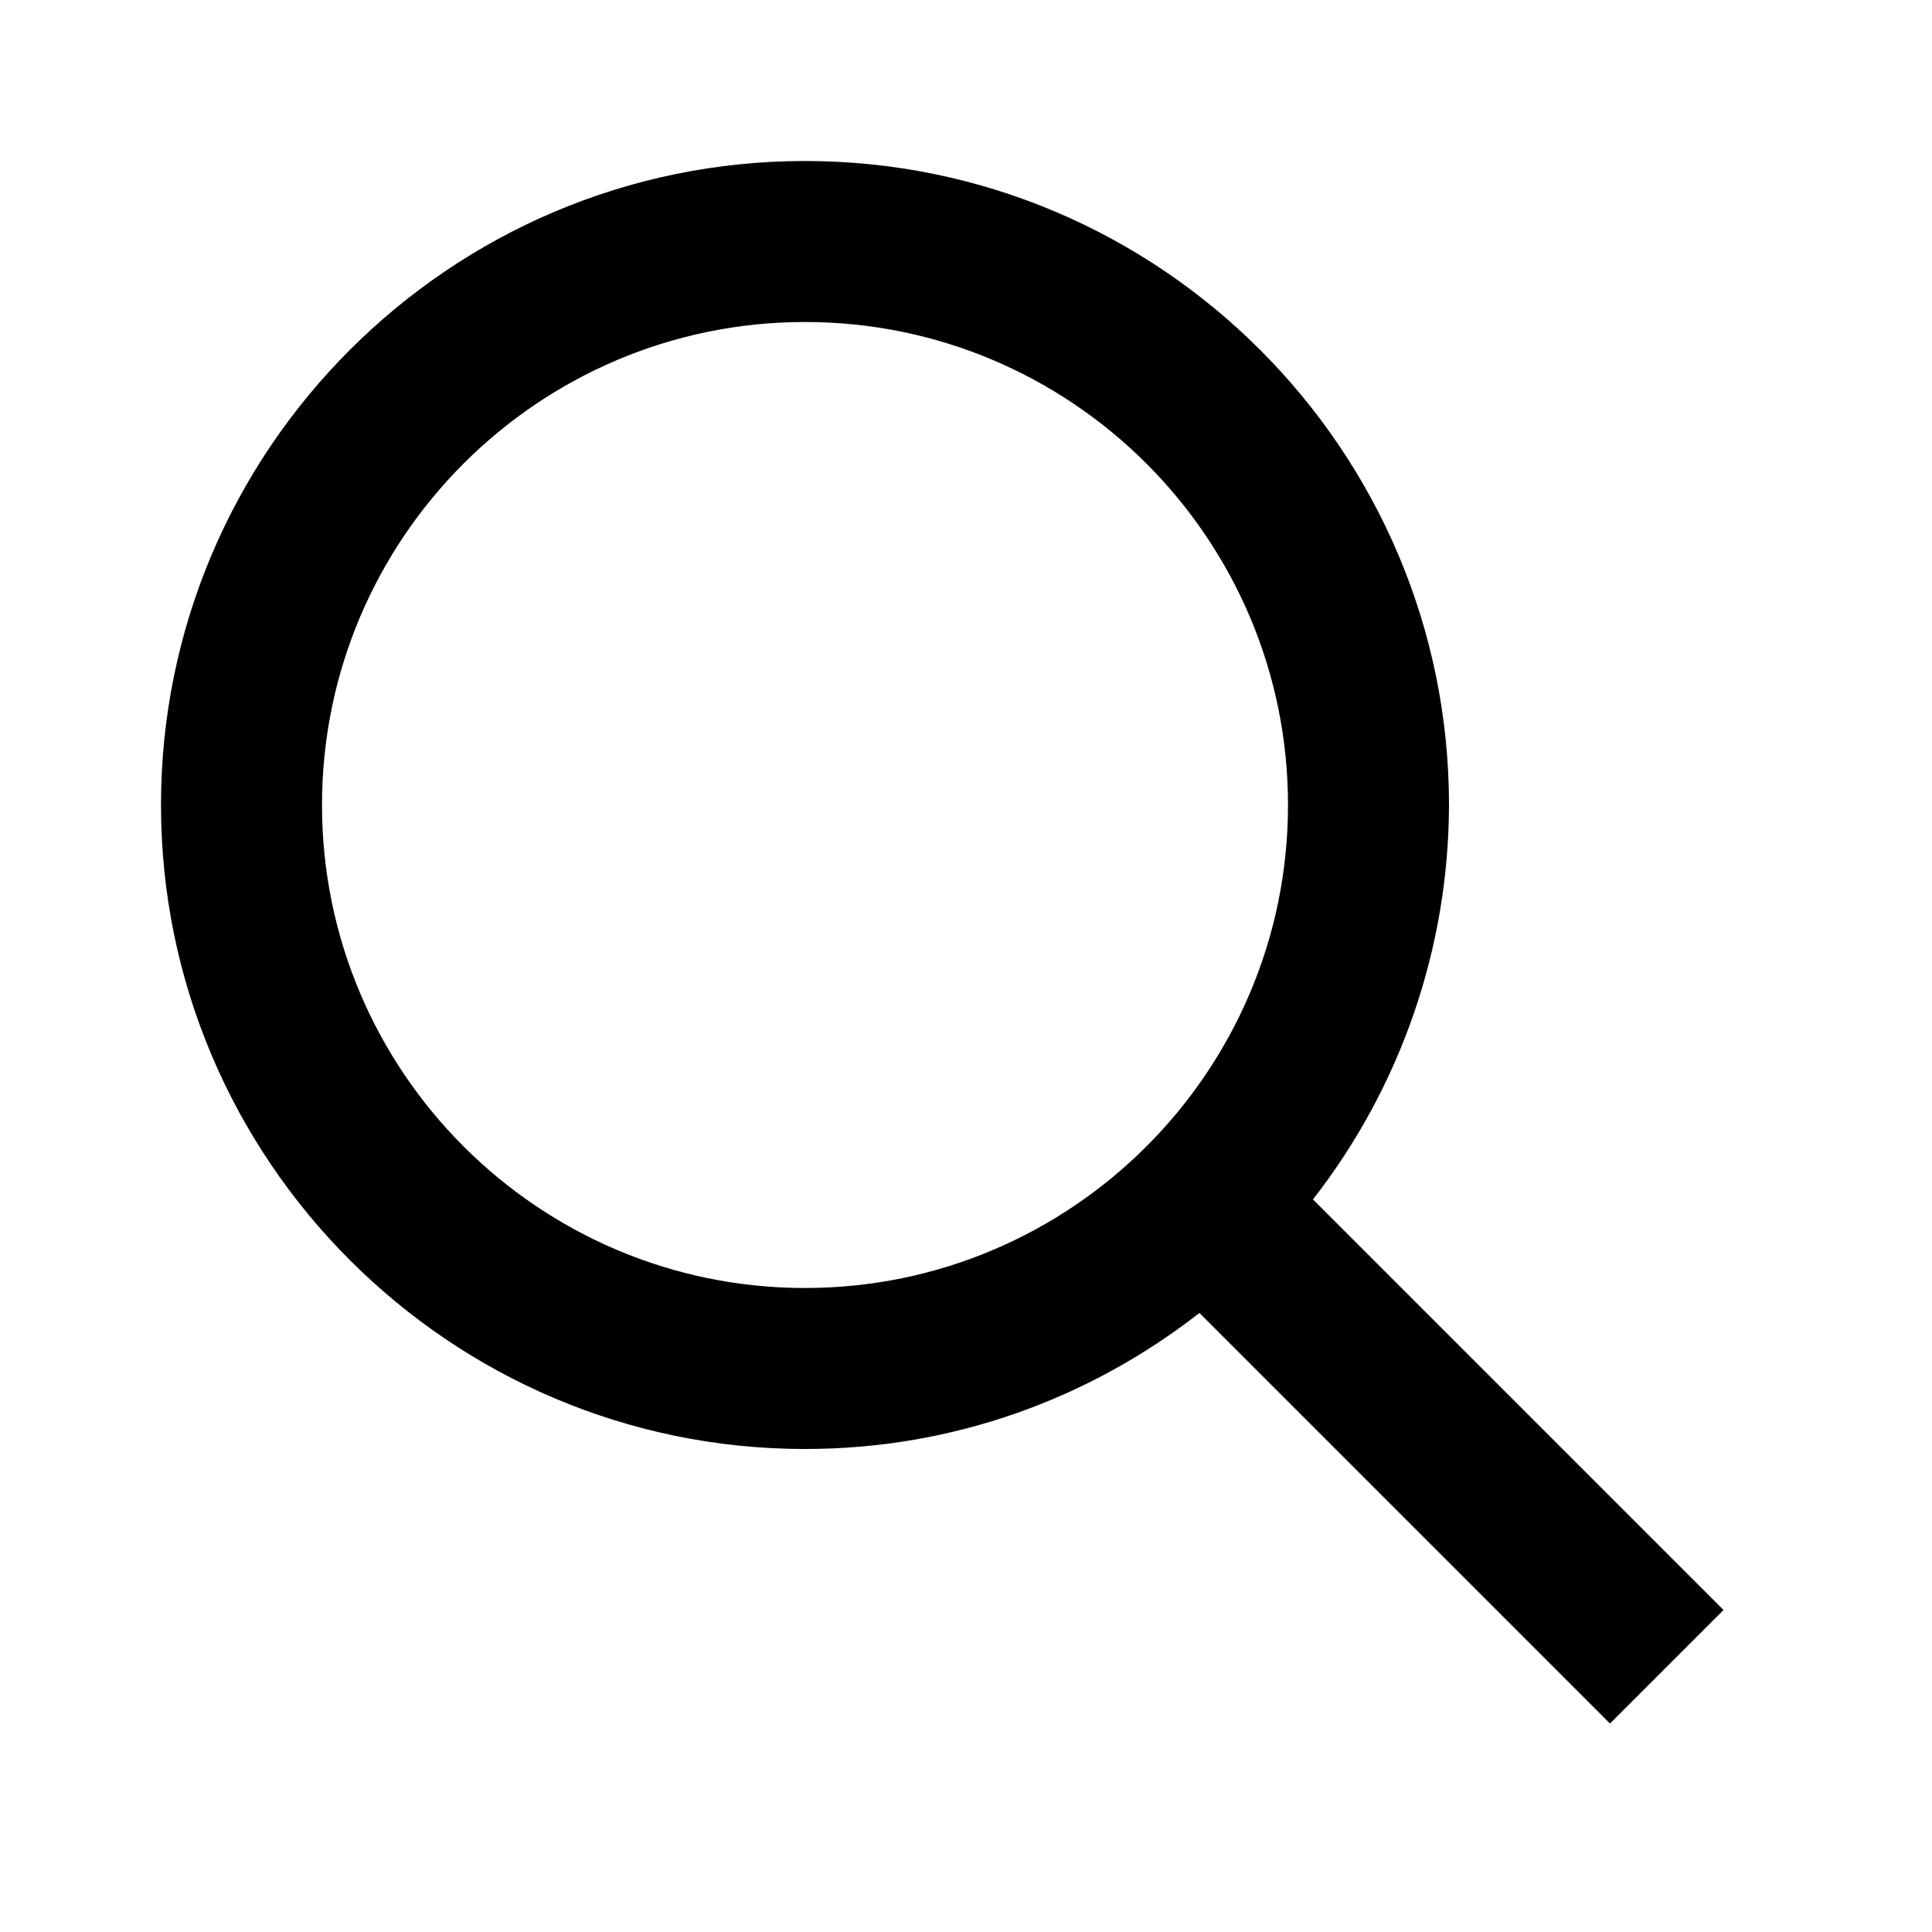
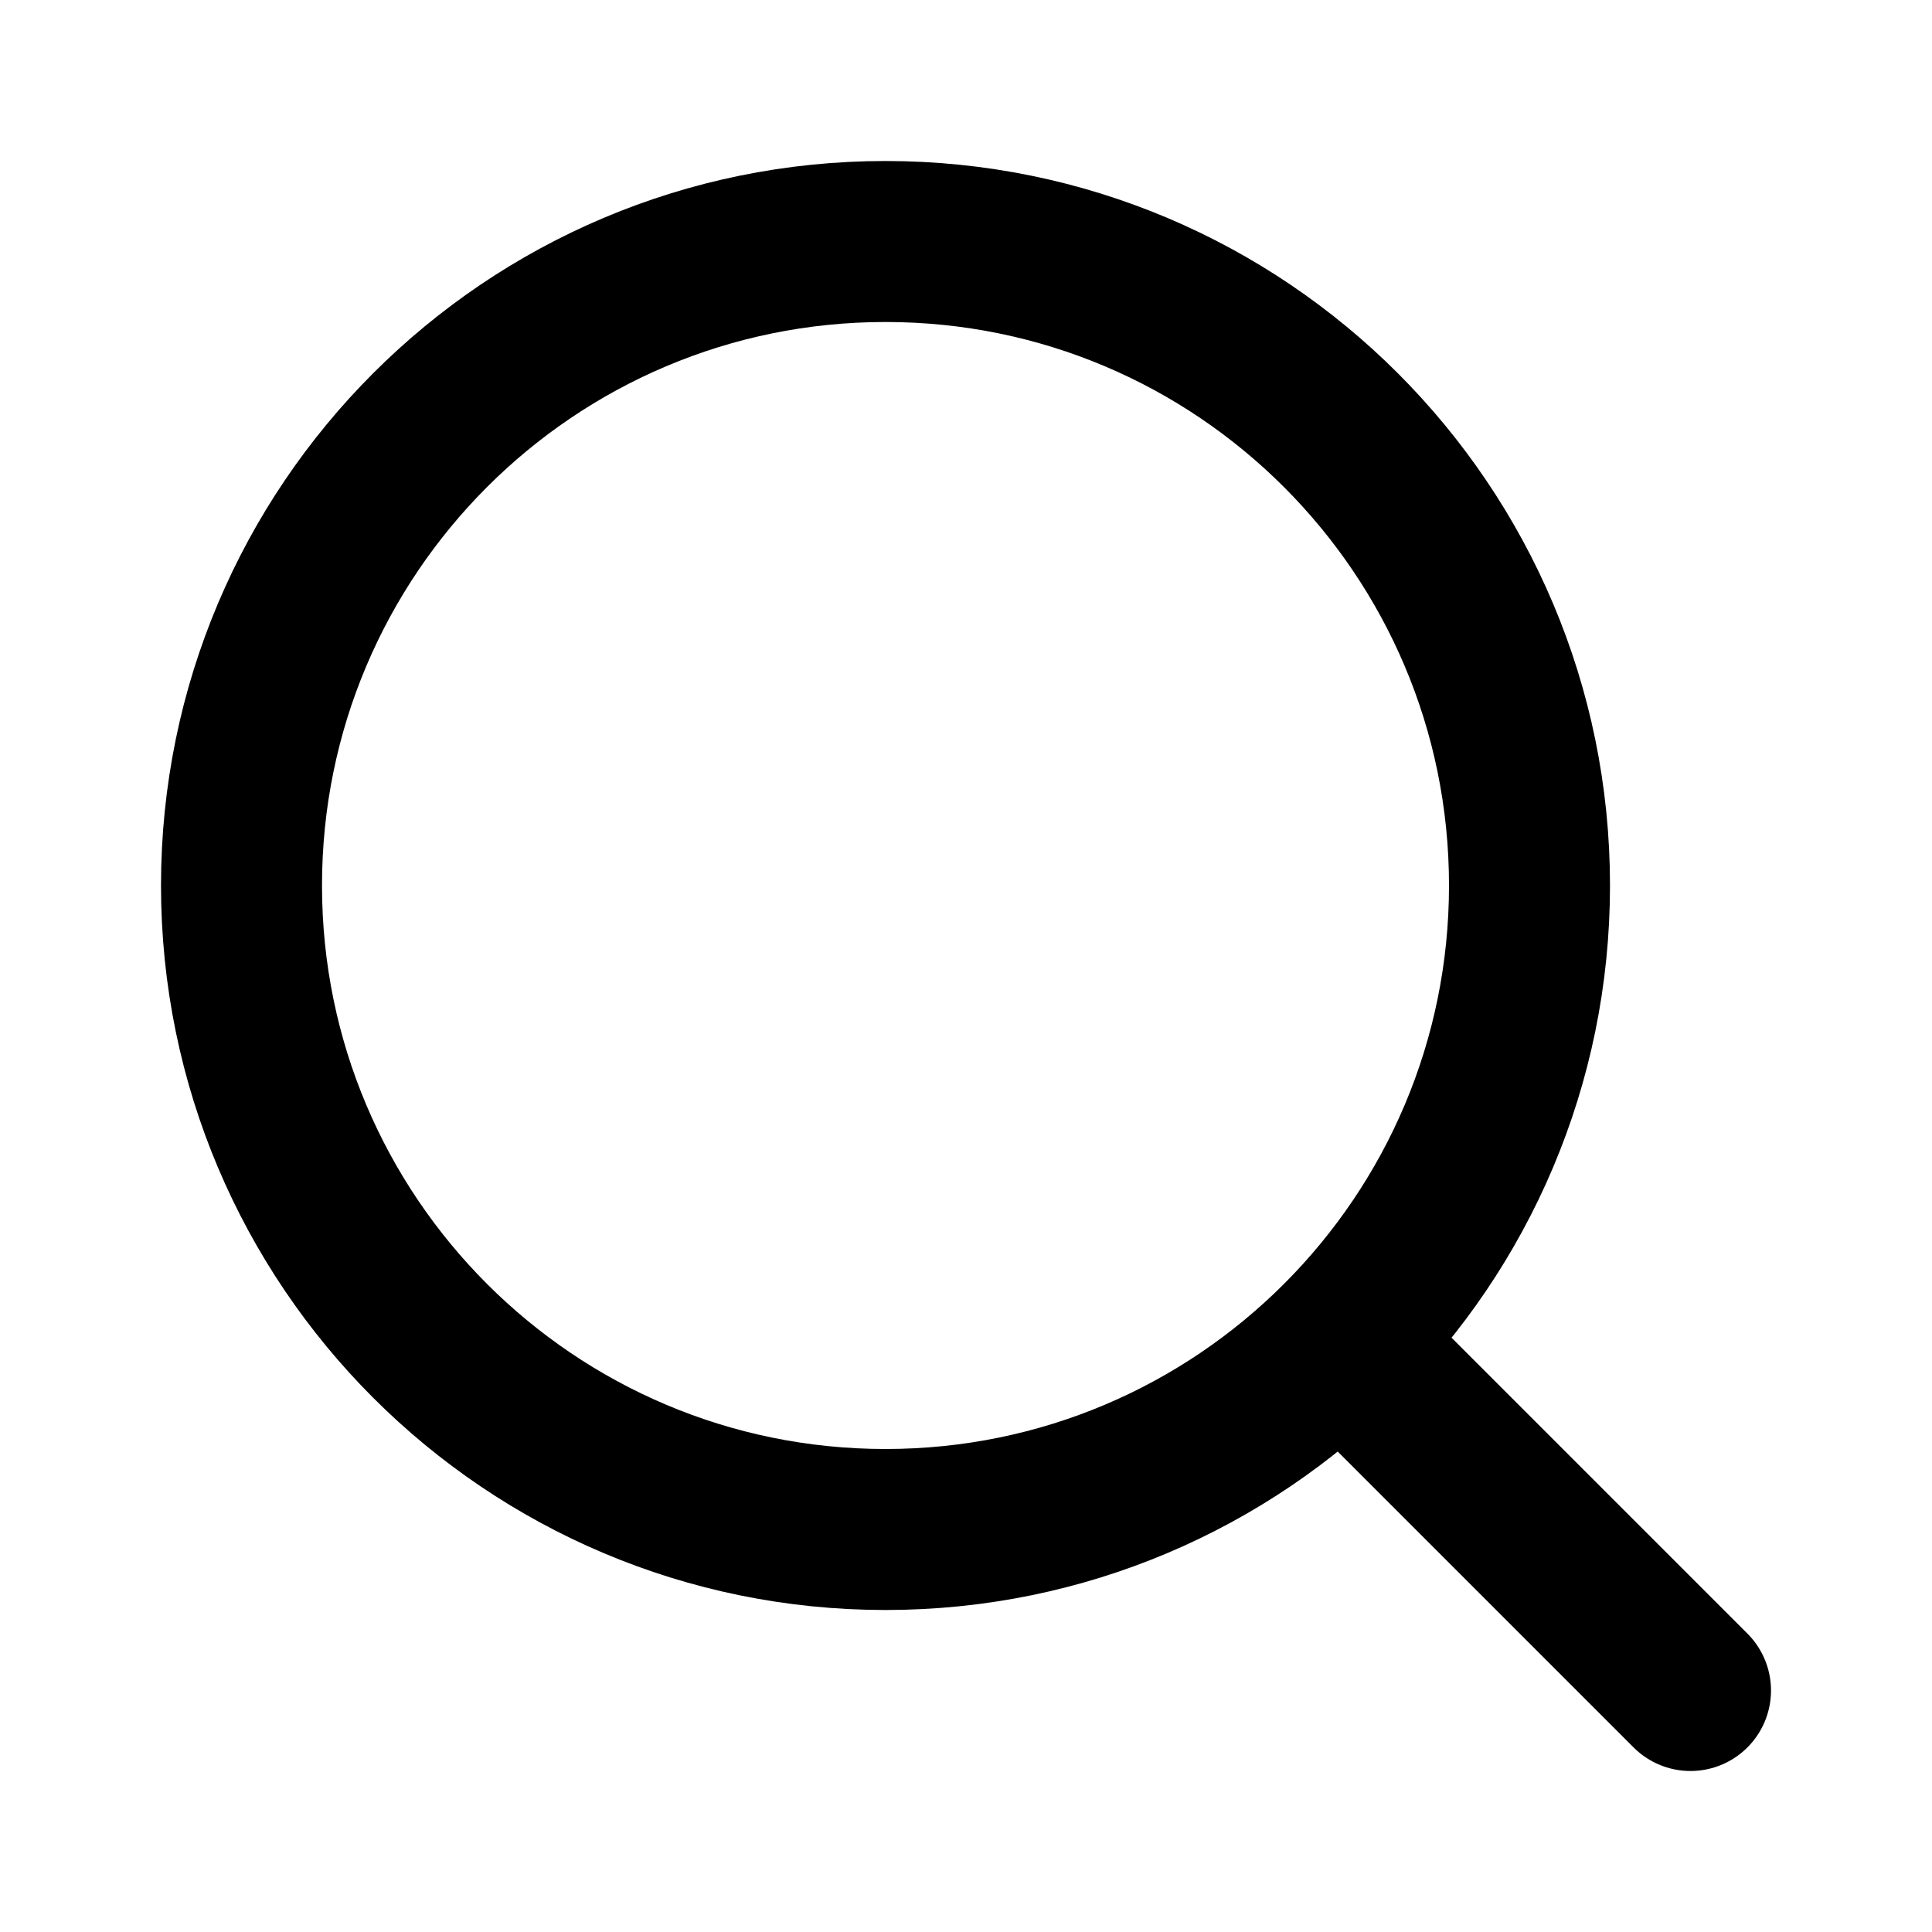
<svg xmlns="http://www.w3.org/2000/svg" viewBox="0 0 24 24">
-   <path fill="currentColor" d="M18 10c0-4.41-3.59-8-8-8s-8 3.59-8 8s3.59 8 8 8c1.85 0 3.54-.63 4.9-1.69l5.1 5.1L21.41 20l-5.1-5.1A8 8 0 0 0 18 10M4 10c0-3.31 2.69-6 6-6s6 2.69 6 6s-2.69 6-6 6s-6-2.69-6-6" />
+   <g fill="none" stroke="currentColor" stroke-linecap="round" stroke-linejoin="round" stroke-width="2">
+     <path d="m21 21l-4.34-4.34" />
+     <circle cx="11" cy="11" r="8" />
+   </g>
</svg>
